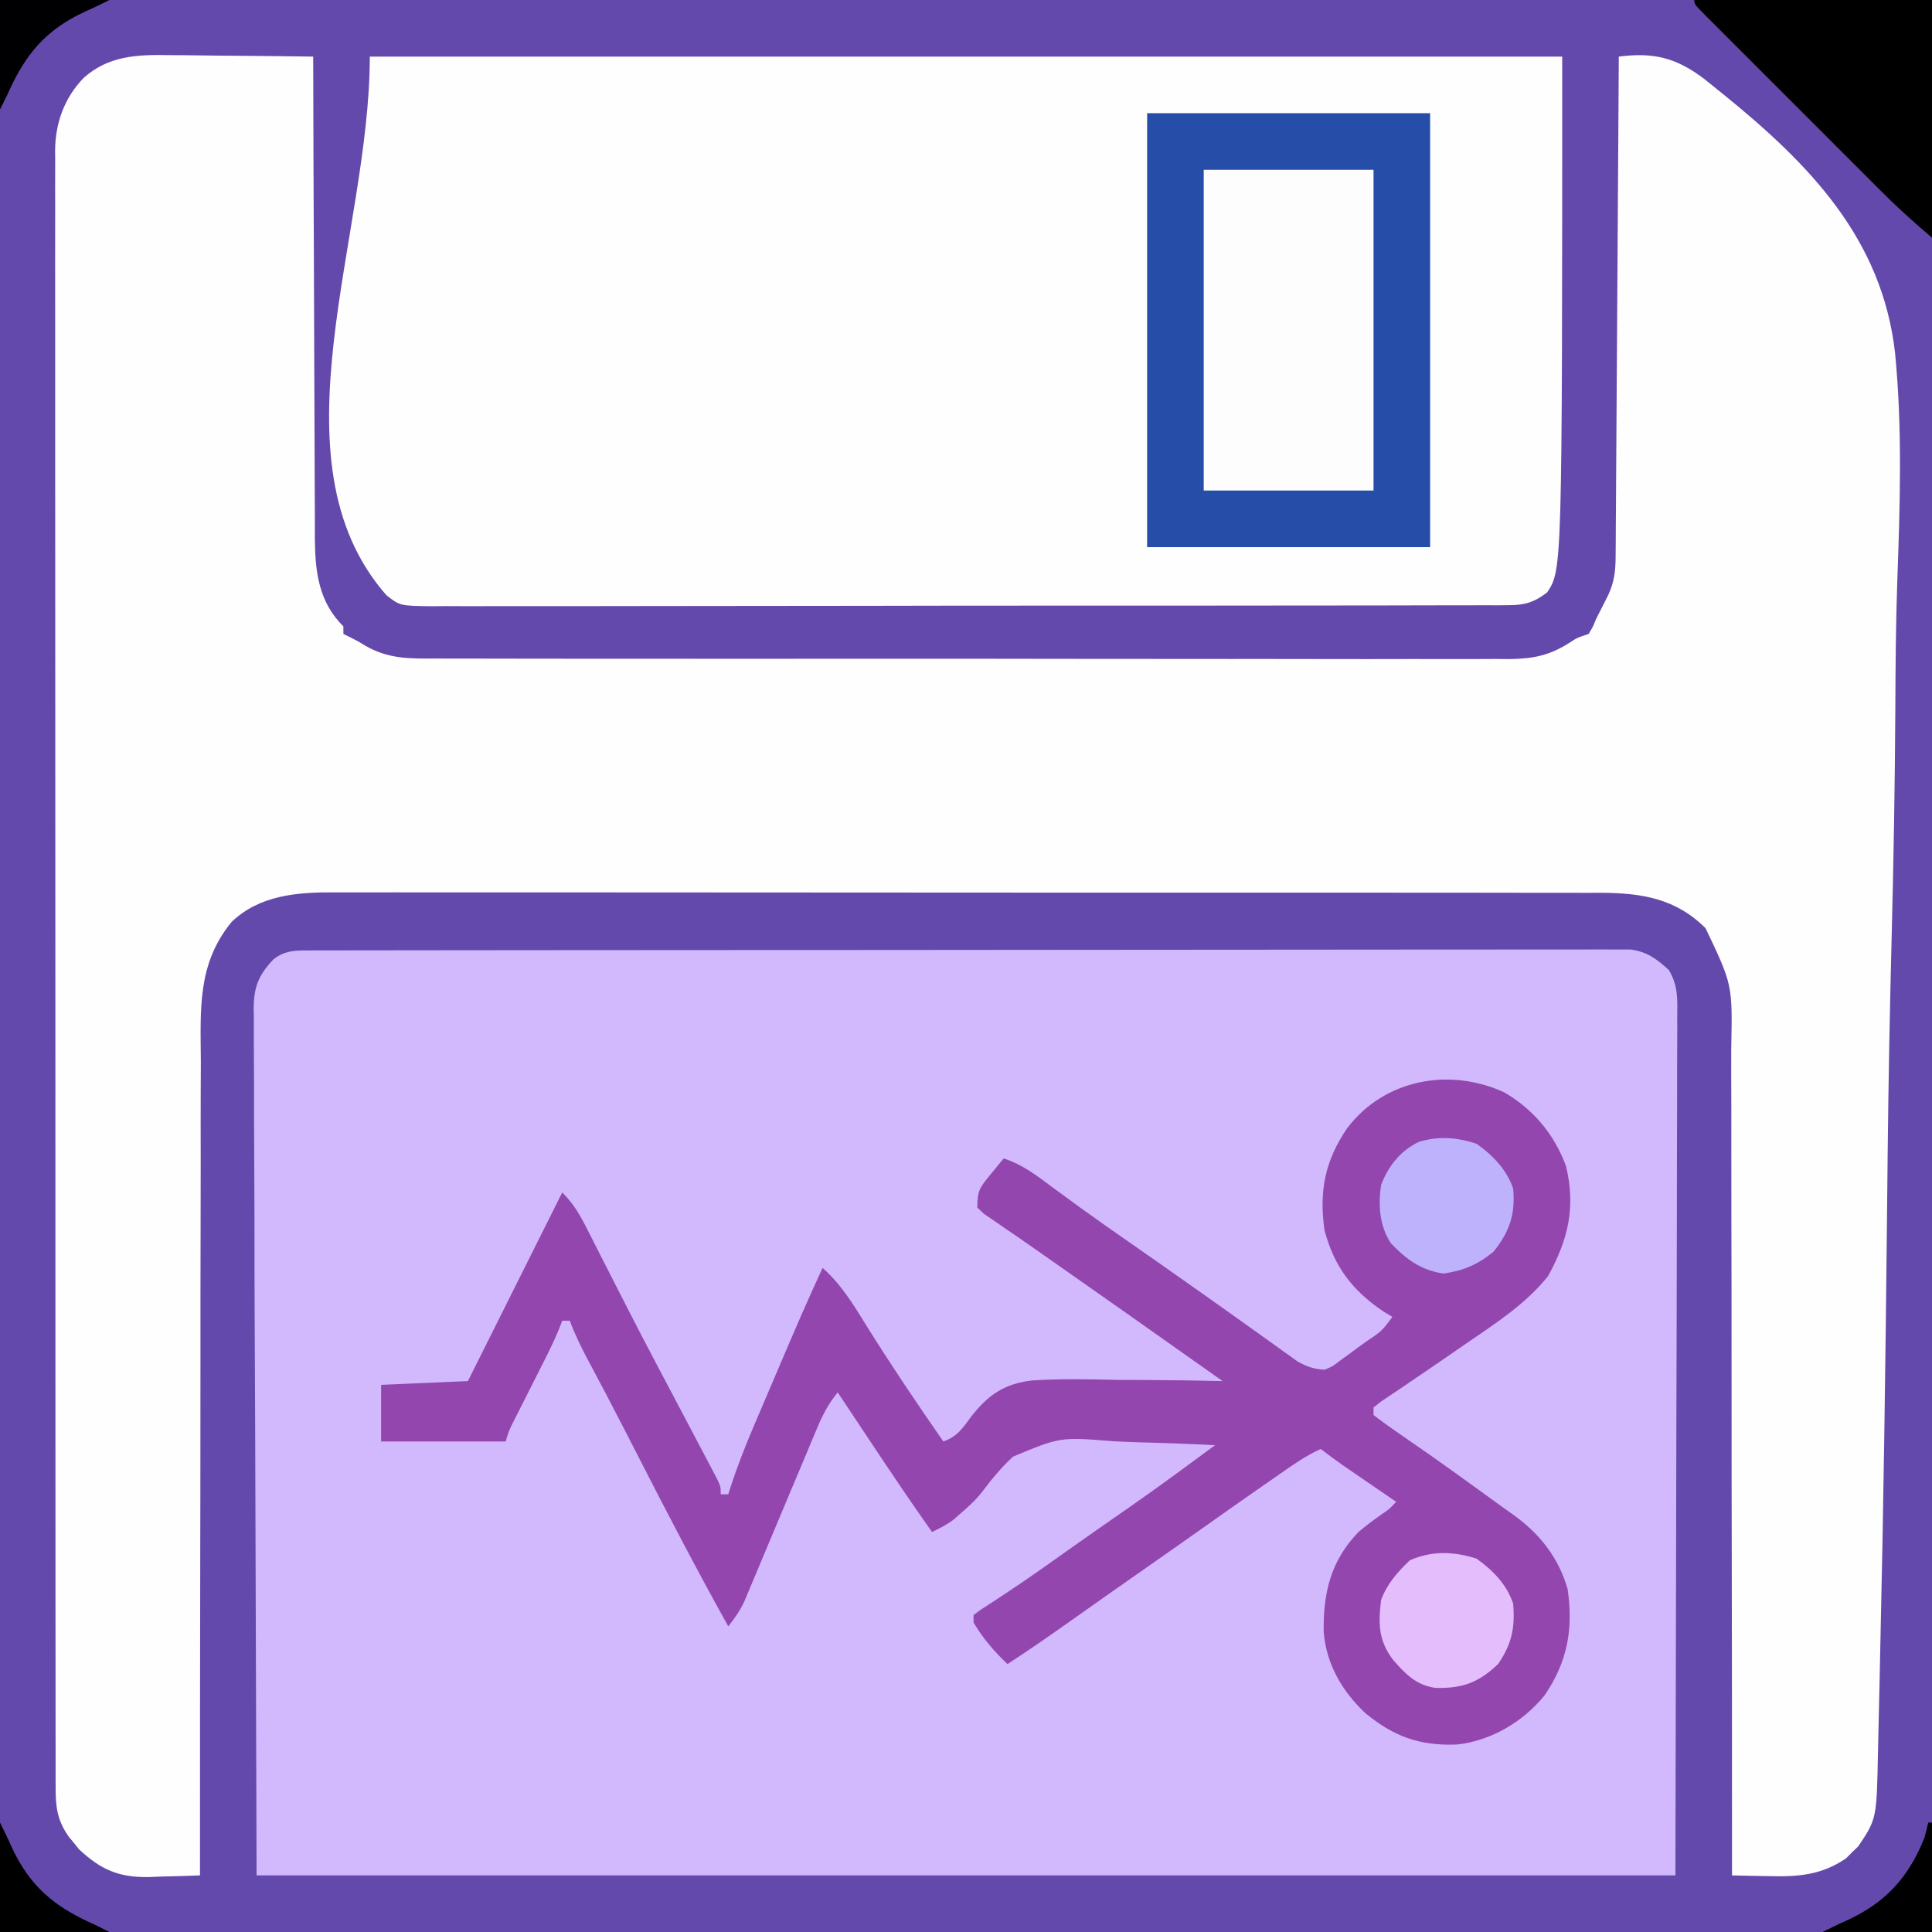
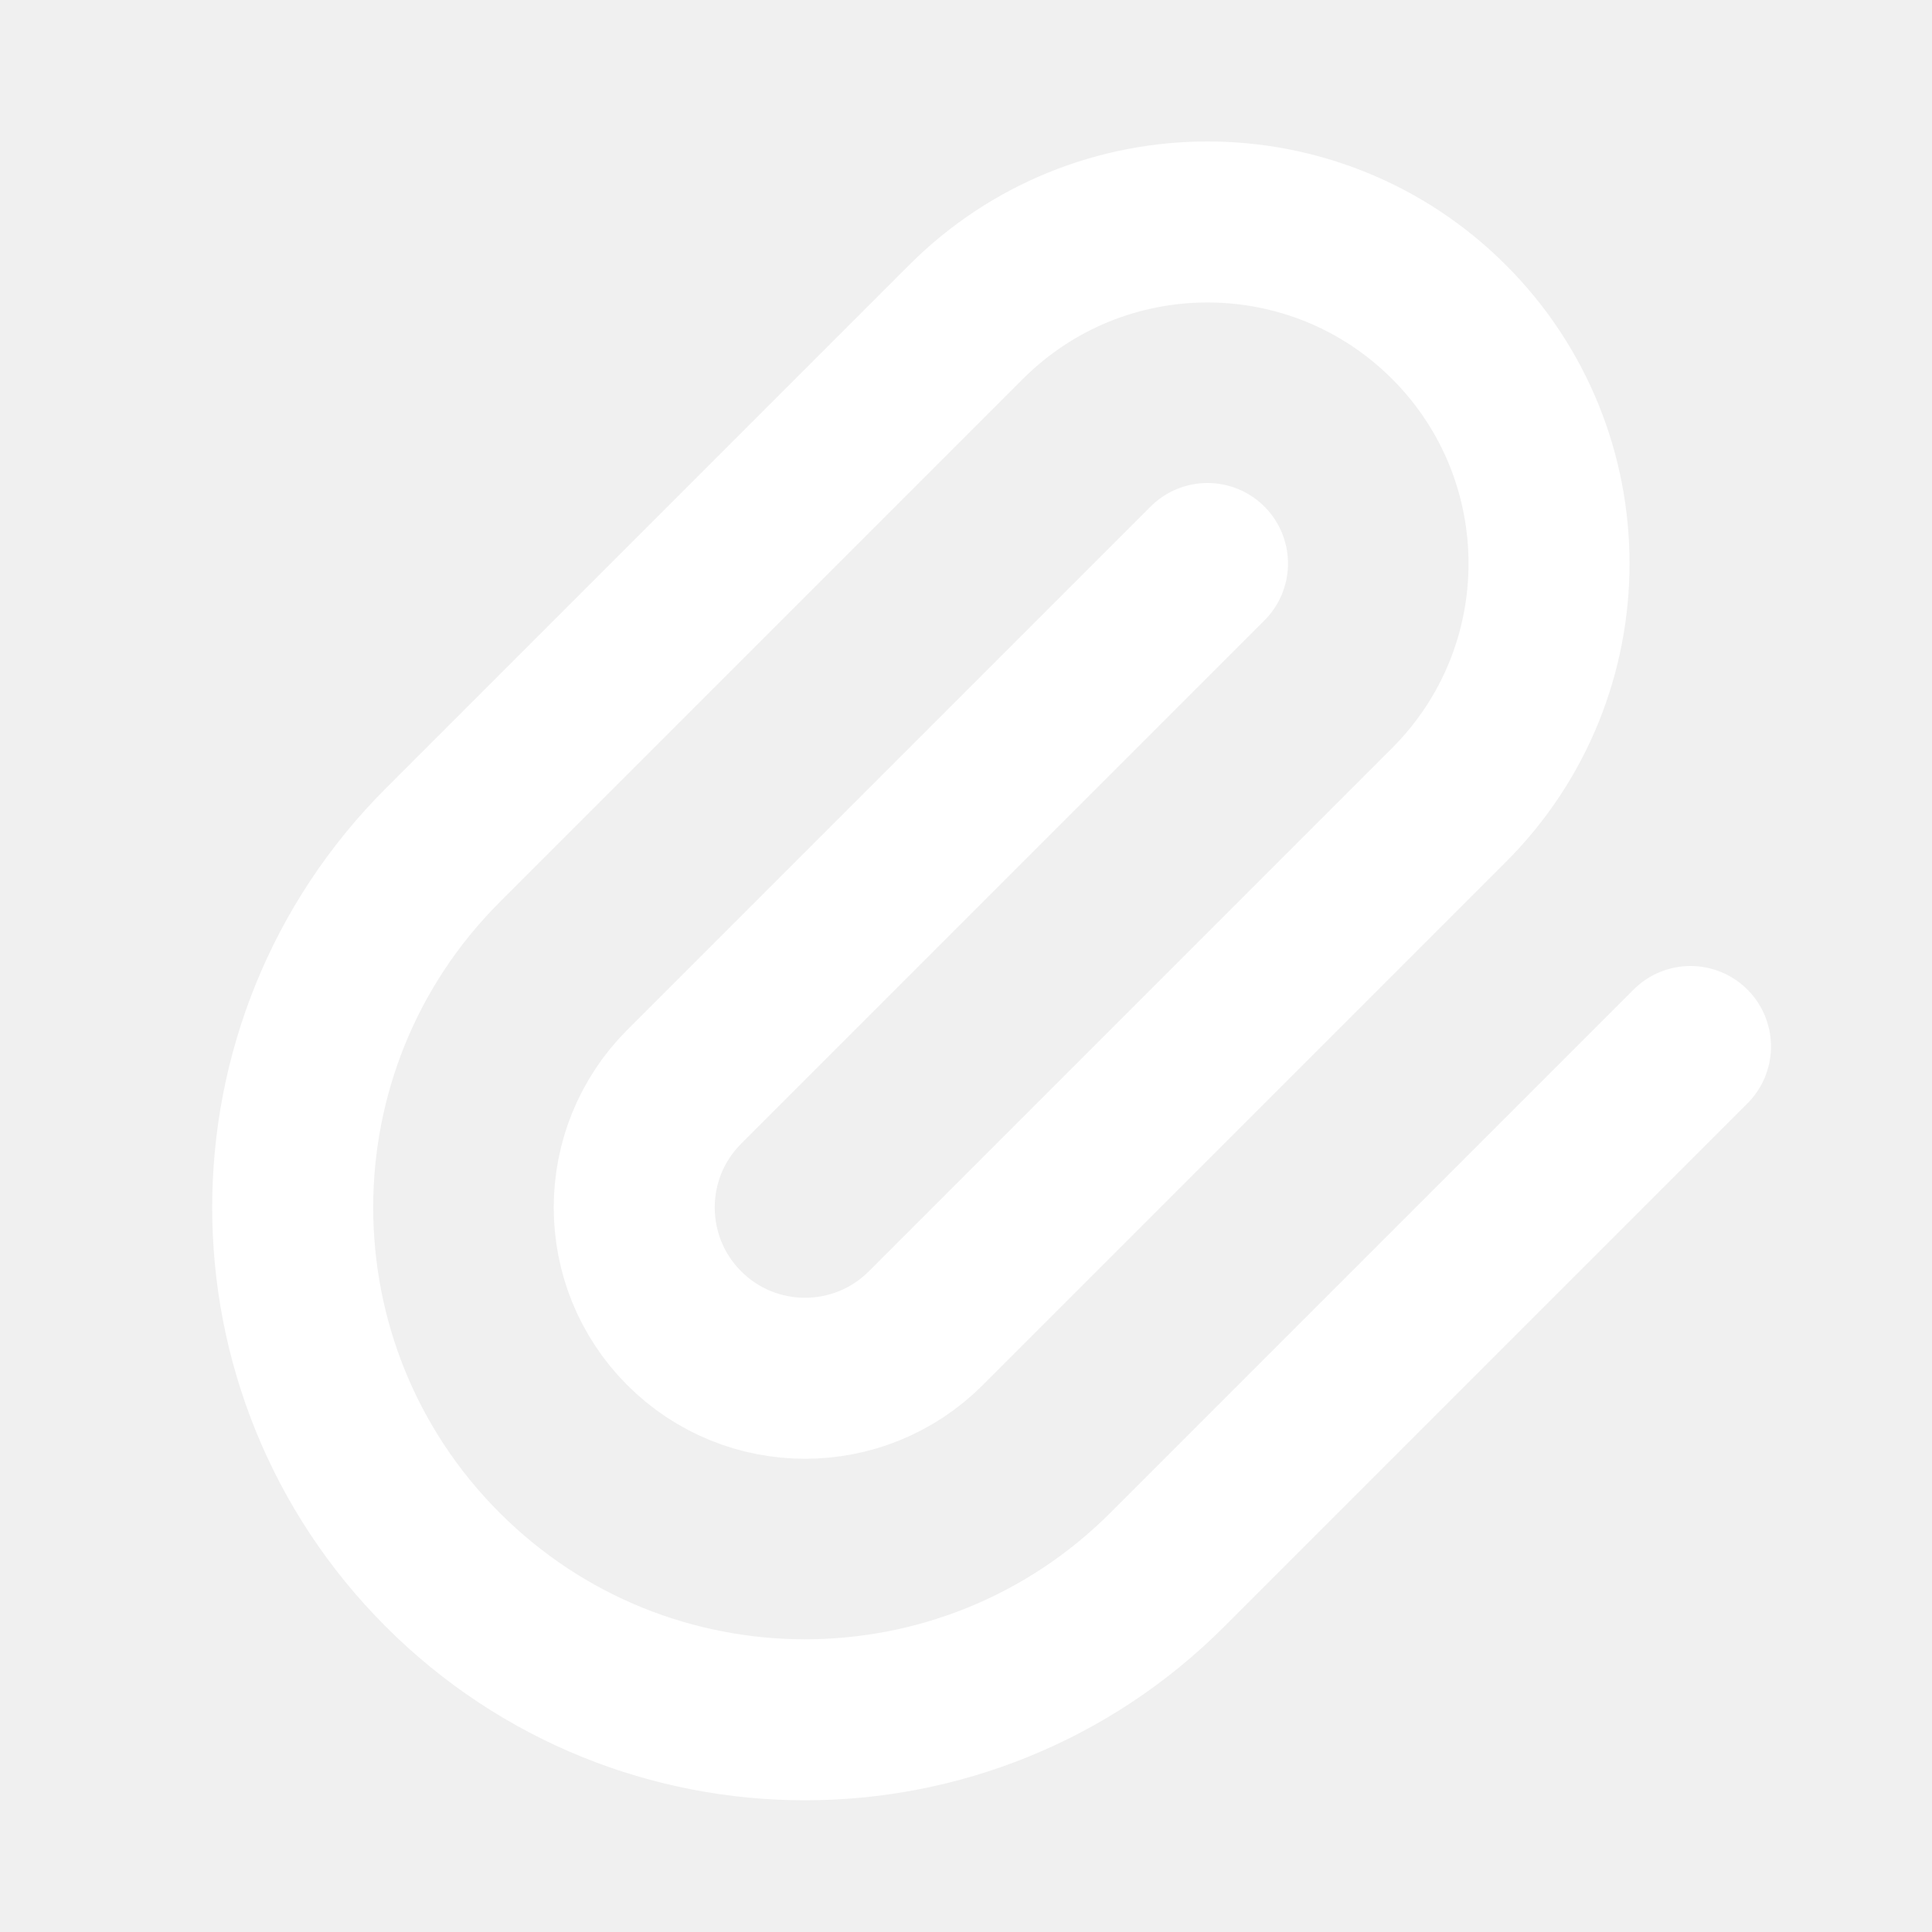
- <svg xmlns="http://www.w3.org/2000/svg" version="1.1" width="512" height="512">
-   <path d="M0 0 C168.96 0 337.92 0 512 0 C512 168.96 512 337.92 512 512 C343.04 512 174.08 512 0 512 C0 343.04 0 174.08 0 0 Z " fill="#6449AC" transform="translate(0,0)" />
-   <path d="M0 0 C1.875 -0.006 1.875 -0.006 3.788 -0.012 C5.182 -0.011 6.577 -0.01 7.972 -0.009 C9.448 -0.012 10.923 -0.015 12.399 -0.018 C16.464 -0.026 20.53 -0.028 24.595 -0.029 C28.976 -0.03 33.356 -0.038 37.736 -0.045 C47.319 -0.058 56.901 -0.064 66.484 -0.069 C72.464 -0.072 78.445 -0.076 84.425 -0.08 C100.974 -0.092 117.524 -0.103 134.073 -0.106 C135.133 -0.106 136.192 -0.107 137.284 -0.107 C138.346 -0.107 139.408 -0.107 140.503 -0.107 C142.655 -0.108 144.807 -0.108 146.96 -0.109 C148.027 -0.109 149.095 -0.109 150.195 -0.109 C167.502 -0.113 184.809 -0.131 202.117 -0.154 C219.875 -0.178 237.633 -0.19 255.392 -0.192 C265.367 -0.192 275.342 -0.198 285.317 -0.216 C293.809 -0.232 302.301 -0.237 310.794 -0.229 C315.128 -0.225 319.463 -0.226 323.798 -0.24 C327.764 -0.252 331.73 -0.251 335.696 -0.239 C337.133 -0.237 338.57 -0.24 340.007 -0.249 C341.956 -0.26 343.906 -0.251 345.856 -0.241 C347.482 -0.241 347.482 -0.241 349.141 -0.242 C353.53 0.321 356.127 2.284 359.336 5.219 C361.802 9.4 361.596 12.958 361.535 17.73 C361.538 18.7 361.542 19.67 361.545 20.669 C361.552 23.931 361.53 27.193 361.508 30.455 C361.507 32.828 361.507 35.202 361.509 37.575 C361.51 43.938 361.487 50.3 361.459 56.663 C361.436 62.631 361.435 68.598 361.432 74.566 C361.411 92.026 361.355 109.485 361.304 126.944 C361.221 165.946 361.139 204.948 361.054 245.131 C236.974 245.131 112.894 245.131 -14.946 245.131 C-15.07 206.171 -15.194 167.21 -15.321 127.069 C-15.376 114.76 -15.43 102.45 -15.487 89.768 C-15.514 74.756 -15.514 74.756 -15.519 67.731 C-15.524 62.817 -15.547 57.904 -15.58 52.99 C-15.621 46.724 -15.633 40.458 -15.625 34.192 C-15.626 31.891 -15.638 29.59 -15.661 27.29 C-15.691 24.183 -15.684 21.078 -15.668 17.971 C-15.685 17.069 -15.703 16.168 -15.721 15.239 C-15.64 9.562 -14.424 6.567 -10.526 2.414 C-7.278 -0.223 -4 0.005 0 0 Z " fill="#D2B9FE" transform="translate(82.9462,251.8686)" />
-   <path d="M0 0 C1.097 0.006 2.194 0.011 3.324 0.017 C6.799 0.039 10.272 0.09 13.746 0.141 C16.114 0.161 18.482 0.179 20.85 0.195 C26.628 0.239 32.406 0.306 38.184 0.391 C38.186 1.444 38.186 1.444 38.188 2.518 C38.225 19.629 38.284 36.74 38.367 53.851 C38.407 62.126 38.44 70.401 38.455 78.676 C38.468 85.892 38.495 93.108 38.538 100.323 C38.561 104.141 38.577 107.958 38.575 111.776 C38.575 115.376 38.593 118.976 38.625 122.576 C38.637 124.514 38.63 126.451 38.622 128.389 C38.727 137.209 39.726 144.983 46.184 151.391 C46.184 152.051 46.184 152.711 46.184 153.391 C46.772 153.677 47.361 153.964 47.967 154.26 C50.184 155.391 50.184 155.391 51.884 156.443 C58.001 160.045 63.742 159.955 70.702 159.905 C72.577 159.916 72.577 159.916 74.49 159.926 C77.944 159.945 81.397 159.939 84.85 159.928 C88.581 159.921 92.312 159.937 96.043 159.95 C103.345 159.972 110.648 159.972 117.95 159.964 C123.887 159.957 129.823 159.958 135.76 159.965 C136.605 159.966 137.451 159.967 138.322 159.968 C140.04 159.969 141.758 159.971 143.476 159.973 C159.578 159.99 175.68 159.981 191.782 159.964 C206.507 159.949 221.231 159.964 235.955 159.993 C251.083 160.022 266.21 160.033 281.338 160.024 C283.05 160.023 284.762 160.022 286.474 160.021 C287.737 160.02 287.737 160.02 289.026 160.019 C294.953 160.017 300.88 160.027 306.807 160.042 C314.033 160.059 321.26 160.059 328.486 160.036 C332.171 160.025 335.856 160.022 339.542 160.04 C343.541 160.06 347.539 160.041 351.538 160.019 C352.697 160.031 353.856 160.042 355.05 160.055 C361.526 159.98 365.899 159.119 371.366 155.56 C373.184 154.391 373.184 154.391 376.184 153.391 C377.305 151.56 377.305 151.56 378.184 149.391 C378.525 148.719 378.867 148.047 379.219 147.355 C379.558 146.686 379.897 146.017 380.246 145.328 C380.588 144.657 380.929 143.985 381.281 143.293 C383.009 139.65 383.316 136.775 383.342 132.791 C383.352 131.626 383.361 130.46 383.371 129.26 C383.377 127.98 383.383 126.7 383.389 125.382 C383.398 124.022 383.409 122.662 383.419 121.302 C383.446 117.608 383.467 113.914 383.487 110.22 C383.509 106.36 383.536 102.501 383.563 98.641 C383.613 91.331 383.658 84.022 383.701 76.712 C383.75 68.39 383.805 60.069 383.861 51.747 C383.974 34.628 384.081 17.509 384.184 0.391 C393.498 -0.807 399.455 0.716 406.901 6.37 C408.036 7.276 409.166 8.189 410.292 9.106 C410.88 9.579 411.468 10.051 412.075 10.537 C434.845 29.01 453.924 48.706 457.385 78.83 C459.375 99.041 458.697 119.504 457.973 139.765 C457.584 150.974 457.518 162.179 457.464 173.394 C457.359 193.39 457.009 213.373 456.498 233.362 C456.003 252.713 455.636 272.06 455.431 291.417 C455.412 293.215 455.412 293.215 455.393 295.05 C455.342 299.872 455.292 304.694 455.243 309.515 C454.862 347.312 454.331 385.106 453.462 422.895 C453.398 425.759 453.339 428.624 453.281 431.489 C453.192 435.91 453.089 440.331 452.975 444.751 C452.935 446.348 452.9 447.945 452.871 449.541 C452.529 467.393 452.529 467.393 447.641 474.695 C447.098 475.214 446.555 475.732 445.996 476.266 C445.466 476.799 444.936 477.333 444.391 477.883 C437.767 482.408 431.444 482.798 423.684 482.578 C422.766 482.565 421.848 482.551 420.902 482.537 C418.662 482.502 416.423 482.453 414.184 482.391 C414.184 481.17 414.184 479.949 414.185 478.692 C414.192 449.682 414.169 420.672 414.108 391.662 C414.1 388.087 414.093 384.513 414.086 380.938 C414.085 380.226 414.083 379.515 414.082 378.782 C414.059 367.276 414.058 355.771 414.065 344.265 C414.071 332.449 414.055 320.634 414.017 308.819 C413.997 302.186 413.988 295.554 414.003 288.921 C414.018 282.673 414.004 276.426 413.969 270.178 C413.961 267.89 413.963 265.602 413.976 263.314 C414.326 246.366 414.326 246.366 407.184 231.391 C399.384 223.569 390.418 222.057 379.672 221.985 C378.295 221.991 376.917 221.997 375.54 222.003 C374.058 221.999 372.577 221.993 371.095 221.987 C367.042 221.972 362.988 221.976 358.935 221.984 C354.556 221.989 350.178 221.976 345.799 221.966 C337.229 221.949 328.658 221.948 320.087 221.953 C313.12 221.957 306.153 221.956 299.186 221.95 C298.193 221.949 297.201 221.949 296.179 221.948 C294.163 221.946 292.147 221.945 290.131 221.943 C271.235 221.93 252.339 221.935 233.443 221.947 C216.162 221.956 198.881 221.944 181.6 221.92 C163.847 221.895 146.094 221.886 128.341 221.892 C118.378 221.896 108.415 221.894 98.451 221.876 C89.97 221.861 81.489 221.861 73.008 221.878 C68.683 221.887 64.358 221.889 60.032 221.873 C56.069 221.86 52.106 221.864 48.143 221.884 C46.713 221.887 45.283 221.885 43.853 221.874 C34.105 221.808 23.993 222.566 16.551 229.72 C7.39 240.915 8.331 252.946 8.411 266.692 C8.402 269.049 8.392 271.405 8.378 273.762 C8.35 280.131 8.358 286.499 8.373 292.868 C8.382 298.859 8.363 304.849 8.344 310.839 C8.307 322.695 8.297 334.551 8.304 346.408 C8.31 357.918 8.304 369.428 8.281 380.938 C8.28 381.649 8.278 382.359 8.277 383.092 C8.27 386.658 8.262 390.224 8.255 393.79 C8.193 423.323 8.174 452.857 8.184 482.391 C4.684 482.537 1.185 482.625 -2.316 482.703 C-3.299 482.745 -4.281 482.787 -5.293 482.83 C-13.317 482.964 -18.007 480.928 -23.84 475.512 C-24.286 474.956 -24.732 474.401 -25.191 473.828 C-25.653 473.27 -26.114 472.712 -26.59 472.137 C-29.662 467.763 -30.104 464.227 -30.071 458.94 C-30.074 458.183 -30.077 457.426 -30.081 456.646 C-30.089 454.095 -30.083 451.545 -30.077 448.994 C-30.08 447.152 -30.084 445.311 -30.089 443.469 C-30.099 438.397 -30.097 433.325 -30.093 428.253 C-30.09 422.787 -30.099 417.322 -30.107 411.856 C-30.119 401.143 -30.121 390.43 -30.119 379.717 C-30.117 371.01 -30.119 362.304 -30.123 353.597 C-30.124 352.36 -30.124 351.122 -30.125 349.847 C-30.126 347.332 -30.127 344.818 -30.128 342.304 C-30.138 321.397 -30.138 300.489 -30.133 279.582 C-30.133 278.917 -30.133 278.252 -30.133 277.566 C-30.132 276.221 -30.132 274.876 -30.132 273.531 C-30.126 252.605 -30.134 231.679 -30.153 210.753 C-30.173 187.248 -30.184 163.743 -30.18 140.238 C-30.178 127.791 -30.181 115.344 -30.195 102.897 C-30.207 92.299 -30.208 81.701 -30.196 71.103 C-30.19 65.694 -30.189 60.286 -30.201 54.877 C-30.212 49.926 -30.209 44.976 -30.195 40.025 C-30.192 38.234 -30.194 36.442 -30.202 34.651 C-30.213 32.215 -30.204 29.78 -30.191 27.345 C-30.198 26.65 -30.206 25.955 -30.213 25.239 C-30.132 17.914 -27.765 11.366 -22.669 6.053 C-16.097 0.155 -8.432 -0.166 0 0 Z " fill="#FEFEFE" transform="translate(44.81641,14.60938)" />
-   <path d="M0 0 C104.28 0 208.56 0 316 0 C316 136 316 136 312 142 C308.535 144.65 306.058 145.376 301.732 145.383 C300.684 145.392 299.636 145.401 298.557 145.411 C297.412 145.405 296.267 145.4 295.088 145.394 C293.256 145.404 293.256 145.404 291.388 145.413 C288.001 145.427 284.616 145.427 281.229 145.421 C277.576 145.419 273.923 145.433 270.27 145.446 C263.114 145.467 255.959 145.471 248.803 145.469 C242.988 145.468 237.172 145.472 231.357 145.479 C229.682 145.481 228.007 145.484 226.333 145.486 C225.499 145.487 224.666 145.488 223.807 145.489 C208.041 145.508 192.275 145.507 176.509 145.5 C162.084 145.494 147.658 145.515 133.232 145.548 C118.422 145.582 103.612 145.597 88.802 145.592 C80.486 145.59 72.171 145.595 63.855 145.62 C56.776 145.641 49.698 145.645 42.619 145.626 C39.007 145.617 35.395 145.616 31.783 145.636 C27.868 145.659 23.954 145.642 20.039 145.621 C18.897 145.634 17.754 145.646 16.577 145.659 C8.007 145.563 8.007 145.563 4.373 142.711 C-26.97 106.896 0 47.593 0 0 Z " fill="#FEFEFE" transform="translate(98,15)" />
-   <path d="M0 0 C7.743 4.563 13.179 11.06 16.312 19.5 C18.958 30.474 16.894 38.977 11.562 48.688 C5.71 56.003 -2.209 61.134 -9.875 66.375 C-10.886 67.073 -11.896 67.771 -12.938 68.491 C-17.304 71.504 -21.681 74.501 -26.078 77.469 C-26.691 77.885 -27.305 78.302 -27.937 78.731 C-29.504 79.793 -31.078 80.846 -32.652 81.898 C-33.324 82.427 -33.996 82.955 -34.688 83.5 C-34.688 84.16 -34.688 84.82 -34.688 85.5 C-32.265 87.355 -29.831 89.095 -27.312 90.812 C-25.753 91.894 -24.195 92.976 -22.637 94.059 C-21.417 94.903 -21.417 94.903 -20.173 95.765 C-16.125 98.59 -12.124 101.481 -8.125 104.375 C-7.039 105.159 -7.039 105.159 -5.93 105.958 C-4.533 106.969 -3.138 107.983 -1.746 109 C-0.345 110.021 1.064 111.029 2.48 112.027 C9.38 116.98 14.375 123.321 16.75 131.625 C18.279 142.158 16.766 150.849 10.625 159.812 C4.931 166.812 -3.519 171.807 -12.504 172.816 C-22.426 173.209 -29.394 170.722 -37 164.375 C-43.067 158.604 -47.189 151.497 -47.891 143.055 C-48.072 132.673 -46.039 124.13 -38.688 116.5 C-36.658 114.8 -34.597 113.235 -32.422 111.727 C-30.553 110.478 -30.553 110.478 -28.688 108.5 C-29.151 108.182 -29.615 107.865 -30.093 107.538 C-32.208 106.089 -34.323 104.638 -36.438 103.188 C-37.532 102.438 -37.532 102.438 -38.648 101.674 C-39.712 100.944 -39.712 100.944 -40.797 100.199 C-41.446 99.754 -42.096 99.309 -42.765 98.85 C-44.771 97.441 -46.733 95.981 -48.688 94.5 C-52.724 96.31 -56.257 98.86 -59.875 101.375 C-60.579 101.862 -61.283 102.349 -62.009 102.85 C-68.436 107.303 -74.821 111.814 -81.203 116.332 C-86.86 120.334 -92.541 124.301 -98.221 128.271 C-103.785 132.162 -109.334 136.076 -114.875 140 C-120.42 143.925 -125.99 147.799 -131.688 151.5 C-135.276 148.111 -138.144 144.739 -140.688 140.5 C-140.688 139.84 -140.688 139.18 -140.688 138.5 C-138.66 136.977 -138.66 136.977 -135.75 135.125 C-130.651 131.809 -125.646 128.398 -120.688 124.875 C-116.029 121.569 -111.366 118.27 -106.68 115.004 C-105.828 114.41 -104.976 113.816 -104.098 113.204 C-102.484 112.079 -100.87 110.957 -99.254 109.835 C-91.635 104.523 -84.164 99.01 -76.688 93.5 C-83.408 93.142 -90.126 92.898 -96.854 92.731 C-99.135 92.661 -101.417 92.566 -103.696 92.444 C-117.725 91.311 -117.725 91.311 -130.235 96.529 C-133.298 99.386 -135.91 102.502 -138.409 105.857 C-140.149 108.092 -142.167 109.911 -144.312 111.75 C-144.882 112.25 -145.452 112.75 -146.039 113.266 C-147.832 114.608 -149.677 115.522 -151.688 116.5 C-157.321 108.559 -162.738 100.484 -168.125 92.375 C-168.96 91.12 -169.795 89.865 -170.631 88.609 C-172.651 85.574 -174.67 82.537 -176.688 79.5 C-179.086 82.46 -180.623 85.339 -182.092 88.848 C-182.542 89.916 -182.993 90.983 -183.457 92.084 C-183.935 93.232 -184.414 94.38 -184.906 95.562 C-185.669 97.371 -186.431 99.179 -187.194 100.987 C-188.53 104.156 -189.859 107.328 -191.188 110.5 C-192.773 114.285 -194.36 118.07 -195.956 121.851 C-196.949 124.204 -197.936 126.559 -198.918 128.916 C-199.368 129.984 -199.819 131.052 -200.283 132.152 C-200.676 133.091 -201.069 134.029 -201.474 134.996 C-202.653 137.43 -203.989 139.404 -205.688 141.5 C-213.823 126.902 -221.543 112.11 -229.156 97.235 C-229.919 95.744 -230.682 94.253 -231.445 92.762 C-231.814 92.041 -232.183 91.32 -232.563 90.578 C-235.939 83.992 -239.376 77.439 -242.872 70.915 C-244.687 67.506 -246.344 64.124 -247.688 60.5 C-248.347 60.5 -249.007 60.5 -249.688 60.5 C-249.96 61.209 -250.233 61.918 -250.513 62.648 C-251.71 65.555 -253.054 68.328 -254.473 71.133 C-255.003 72.186 -255.534 73.239 -256.08 74.324 C-256.631 75.413 -257.182 76.503 -257.75 77.625 C-258.847 79.793 -259.942 81.963 -261.035 84.133 C-261.52 85.091 -262.005 86.049 -262.504 87.036 C-263.772 89.543 -263.772 89.543 -264.688 92.5 C-275.577 92.5 -286.467 92.5 -297.688 92.5 C-297.688 87.55 -297.688 82.6 -297.688 77.5 C-290.098 77.17 -282.507 76.84 -274.688 76.5 C-266.438 60 -258.188 43.5 -249.688 26.5 C-246.627 29.561 -244.937 32.543 -243.027 36.344 C-242.681 37.02 -242.335 37.697 -241.979 38.394 C-240.856 40.594 -239.741 42.797 -238.625 45 C-237.464 47.277 -236.3 49.554 -235.137 51.83 C-234.37 53.331 -233.605 54.831 -232.839 56.332 C-230.059 61.785 -227.239 67.216 -224.375 72.625 C-224.003 73.331 -223.63 74.036 -223.246 74.763 C-221.536 78.003 -219.824 81.242 -218.111 84.48 C-216.424 87.672 -214.743 90.867 -213.062 94.062 C-212.528 95.07 -211.994 96.078 -211.444 97.116 C-210.955 98.048 -210.465 98.981 -209.961 99.941 C-209.302 101.19 -209.302 101.19 -208.63 102.463 C-207.688 104.5 -207.688 104.5 -207.688 106.5 C-207.028 106.5 -206.368 106.5 -205.688 106.5 C-205.515 105.958 -205.343 105.415 -205.166 104.856 C-203.33 99.193 -201.198 93.727 -198.852 88.258 C-198.31 86.984 -198.31 86.984 -197.757 85.685 C-196.997 83.901 -196.236 82.118 -195.473 80.335 C-194.319 77.641 -193.171 74.944 -192.023 72.246 C-188.346 63.617 -184.646 55.005 -180.688 46.5 C-175.773 50.883 -172.625 56.047 -169.188 61.625 C-162.628 72.113 -155.755 82.349 -148.688 92.5 C-144.941 91.192 -143.49 88.879 -141.207 85.767 C-136.704 80.098 -132.568 77.244 -125.287 76.341 C-117.647 75.838 -110.024 76.004 -102.375 76.188 C-99.688 76.212 -97.001 76.217 -94.314 76.221 C-87.77 76.246 -81.23 76.344 -74.688 76.5 C-75.159 76.167 -75.63 75.835 -76.116 75.492 C-78.3 73.95 -80.484 72.409 -82.668 70.867 C-83.409 70.344 -84.15 69.821 -84.914 69.282 C-89.944 65.732 -94.972 62.179 -100 58.625 C-105.47 54.76 -110.953 50.913 -116.445 47.079 C-119 45.294 -121.551 43.503 -124.102 41.711 C-126.853 39.778 -129.615 37.864 -132.398 35.977 C-133.401 35.283 -134.404 34.59 -135.438 33.875 C-136.278 33.305 -137.118 32.735 -137.984 32.148 C-138.546 31.604 -139.108 31.06 -139.688 30.5 C-139.688 25.908 -139.002 25.168 -136.188 21.75 C-135.538 20.951 -134.888 20.152 -134.219 19.328 C-133.713 18.725 -133.208 18.122 -132.688 17.5 C-127.643 19.119 -123.825 22.13 -119.625 25.25 C-118.011 26.432 -116.397 27.613 -114.781 28.793 C-113.526 29.71 -113.526 29.71 -112.246 30.646 C-108.074 33.669 -103.851 36.617 -99.625 39.562 C-97.936 40.741 -96.247 41.919 -94.559 43.098 C-93.74 43.669 -92.921 44.24 -92.078 44.829 C-89.13 46.89 -86.19 48.963 -83.253 51.04 C-81.885 52.007 -80.517 52.972 -79.147 53.937 C-75.204 56.714 -71.277 59.511 -67.359 62.324 C-65.552 63.612 -63.745 64.9 -61.938 66.188 C-61.091 66.8 -60.245 67.413 -59.373 68.045 C-58.574 68.611 -57.776 69.178 -56.953 69.762 C-56.25 70.267 -55.546 70.772 -54.821 71.292 C-52.347 72.693 -50.528 73.3 -47.688 73.5 C-45.501 72.596 -45.501 72.596 -43.516 71.043 C-42.769 70.507 -42.023 69.972 -41.254 69.42 C-40.107 68.562 -40.107 68.562 -38.938 67.688 C-38.158 67.127 -37.378 66.567 -36.574 65.99 C-32.531 63.28 -32.531 63.28 -29.688 59.5 C-30.533 58.984 -31.379 58.469 -32.25 57.938 C-40.375 52.399 -45.146 46.131 -47.688 36.5 C-49.135 26.145 -47.574 18.154 -41.688 9.5 C-31.867 -3.474 -14.609 -6.707 0 0 Z " fill="#9446AF" transform="translate(398.6875,289.5)" />
-   <path d="M0 0 C24.75 0 49.5 0 75 0 C75 37.95 75 75.9 75 115 C50.25 115 25.5 115 0 115 C0 77.05 0 39.1 0 0 Z " fill="#264EA9" transform="translate(304,30)" />
-   <path d="M0 0 C14.85 0 29.7 0 45 0 C45 28.05 45 56.1 45 85 C30.15 85 15.3 85 0 85 C0 56.95 0 28.9 0 0 Z " fill="#FDFDFE" transform="translate(319,45)" />
-   <path d="M0 0 C20.79 0 41.58 0 63 0 C63 20.79 63 41.58 63 63 C58.511 59.153 54.217 55.364 50.065 51.194 C49.517 50.649 48.97 50.103 48.406 49.541 C46.624 47.763 44.845 45.981 43.066 44.199 C41.821 42.955 40.575 41.71 39.33 40.466 C36.734 37.871 34.139 35.274 31.546 32.677 C28.215 29.339 24.879 26.007 21.542 22.676 C18.976 20.113 16.412 17.549 13.85 14.983 C12.62 13.753 11.389 12.523 10.157 11.293 C8.445 9.584 6.737 7.872 5.03 6.159 C4.517 5.648 4.004 5.138 3.476 4.612 C0 1.114 0 1.114 0 0 Z " fill="#000000" transform="translate(449,0)" />
-   <path d="M0 0 C4.368 3.149 7.968 6.778 9.688 11.938 C10.226 18.292 9.327 22.637 5.688 27.938 C0.486 32.879 -3.777 34.416 -10.848 34.25 C-15.944 33.604 -18.916 30.532 -22.125 26.812 C-26.028 21.683 -26.064 17.266 -25.312 10.938 C-23.633 6.558 -21.055 3.645 -17.688 0.438 C-11.852 -2.156 -6.036 -1.936 0 0 Z " fill="#E4BDFD" transform="translate(391.3125,413.0625)" />
-   <path d="M0 0 C4.222 2.946 8.03 6.902 9.688 11.875 C10.323 18.614 8.717 23.395 4.438 28.625 C0.301 32.01 -3.467 33.606 -8.75 34.375 C-14.676 33.543 -18.678 30.593 -22.75 26.312 C-25.753 21.628 -26.089 16.313 -25.312 10.875 C-23.333 5.823 -20.243 1.907 -15.336 -0.504 C-10.114 -2.107 -5.117 -1.738 0 0 Z " fill="#BFB2FD" transform="translate(391.3125,303.125)" />
-   <path d="M0 0 C9.57 0 19.14 0 29 0 C26.919 1.04 24.833 2.073 22.703 3.008 C12.121 7.827 6.615 14.483 2 25 C1.34 26.32 0.68 27.64 0 29 C0 19.43 0 9.86 0 0 Z " fill="#000003" transform="translate(0,0)" />
-   <path d="M0 0 C0.33 0 0.66 0 1 0 C1 9.57 1 19.14 1 29 C-8.57 29 -18.14 29 -28 29 C-25.919 27.96 -23.833 26.927 -21.703 25.992 C-11.365 21.284 -5.185 14.561 -1 4 C-0.637 2.674 -0.293 1.343 0 0 Z " fill="#000000" transform="translate(511,483)" />
-   <path d="M0 0 C1.04 2.081 2.073 4.167 3.008 6.297 C7.827 16.879 14.483 22.385 25 27 C26.32 27.66 27.64 28.32 29 29 C19.43 29 9.86 29 0 29 C0 19.43 0 9.86 0 0 Z " fill="#000000" transform="translate(0,483)" />
+ <svg xmlns="http://www.w3.org/2000/svg" width="24" height="24" viewBox="0 0 24 24" fill="none" stroke="#ffffff" stroke-width="2" stroke-linecap="round" stroke-linejoin="round" class="icon icon-tabler icons-tabler-outline icon-tabler-paperclip">
+   <path stroke="none" d="M0 0h24v24H0z" fill="none" />
+   <path d="M15 7l-6.5 6.5a1.5 1.5 0 0 0 3 3l6.5 -6.5a3 3 0 0 0 -6 -6l-6.5 6.5a4.5 4.5 0 0 0 9 9l6.5 -6.5" />
</svg>
